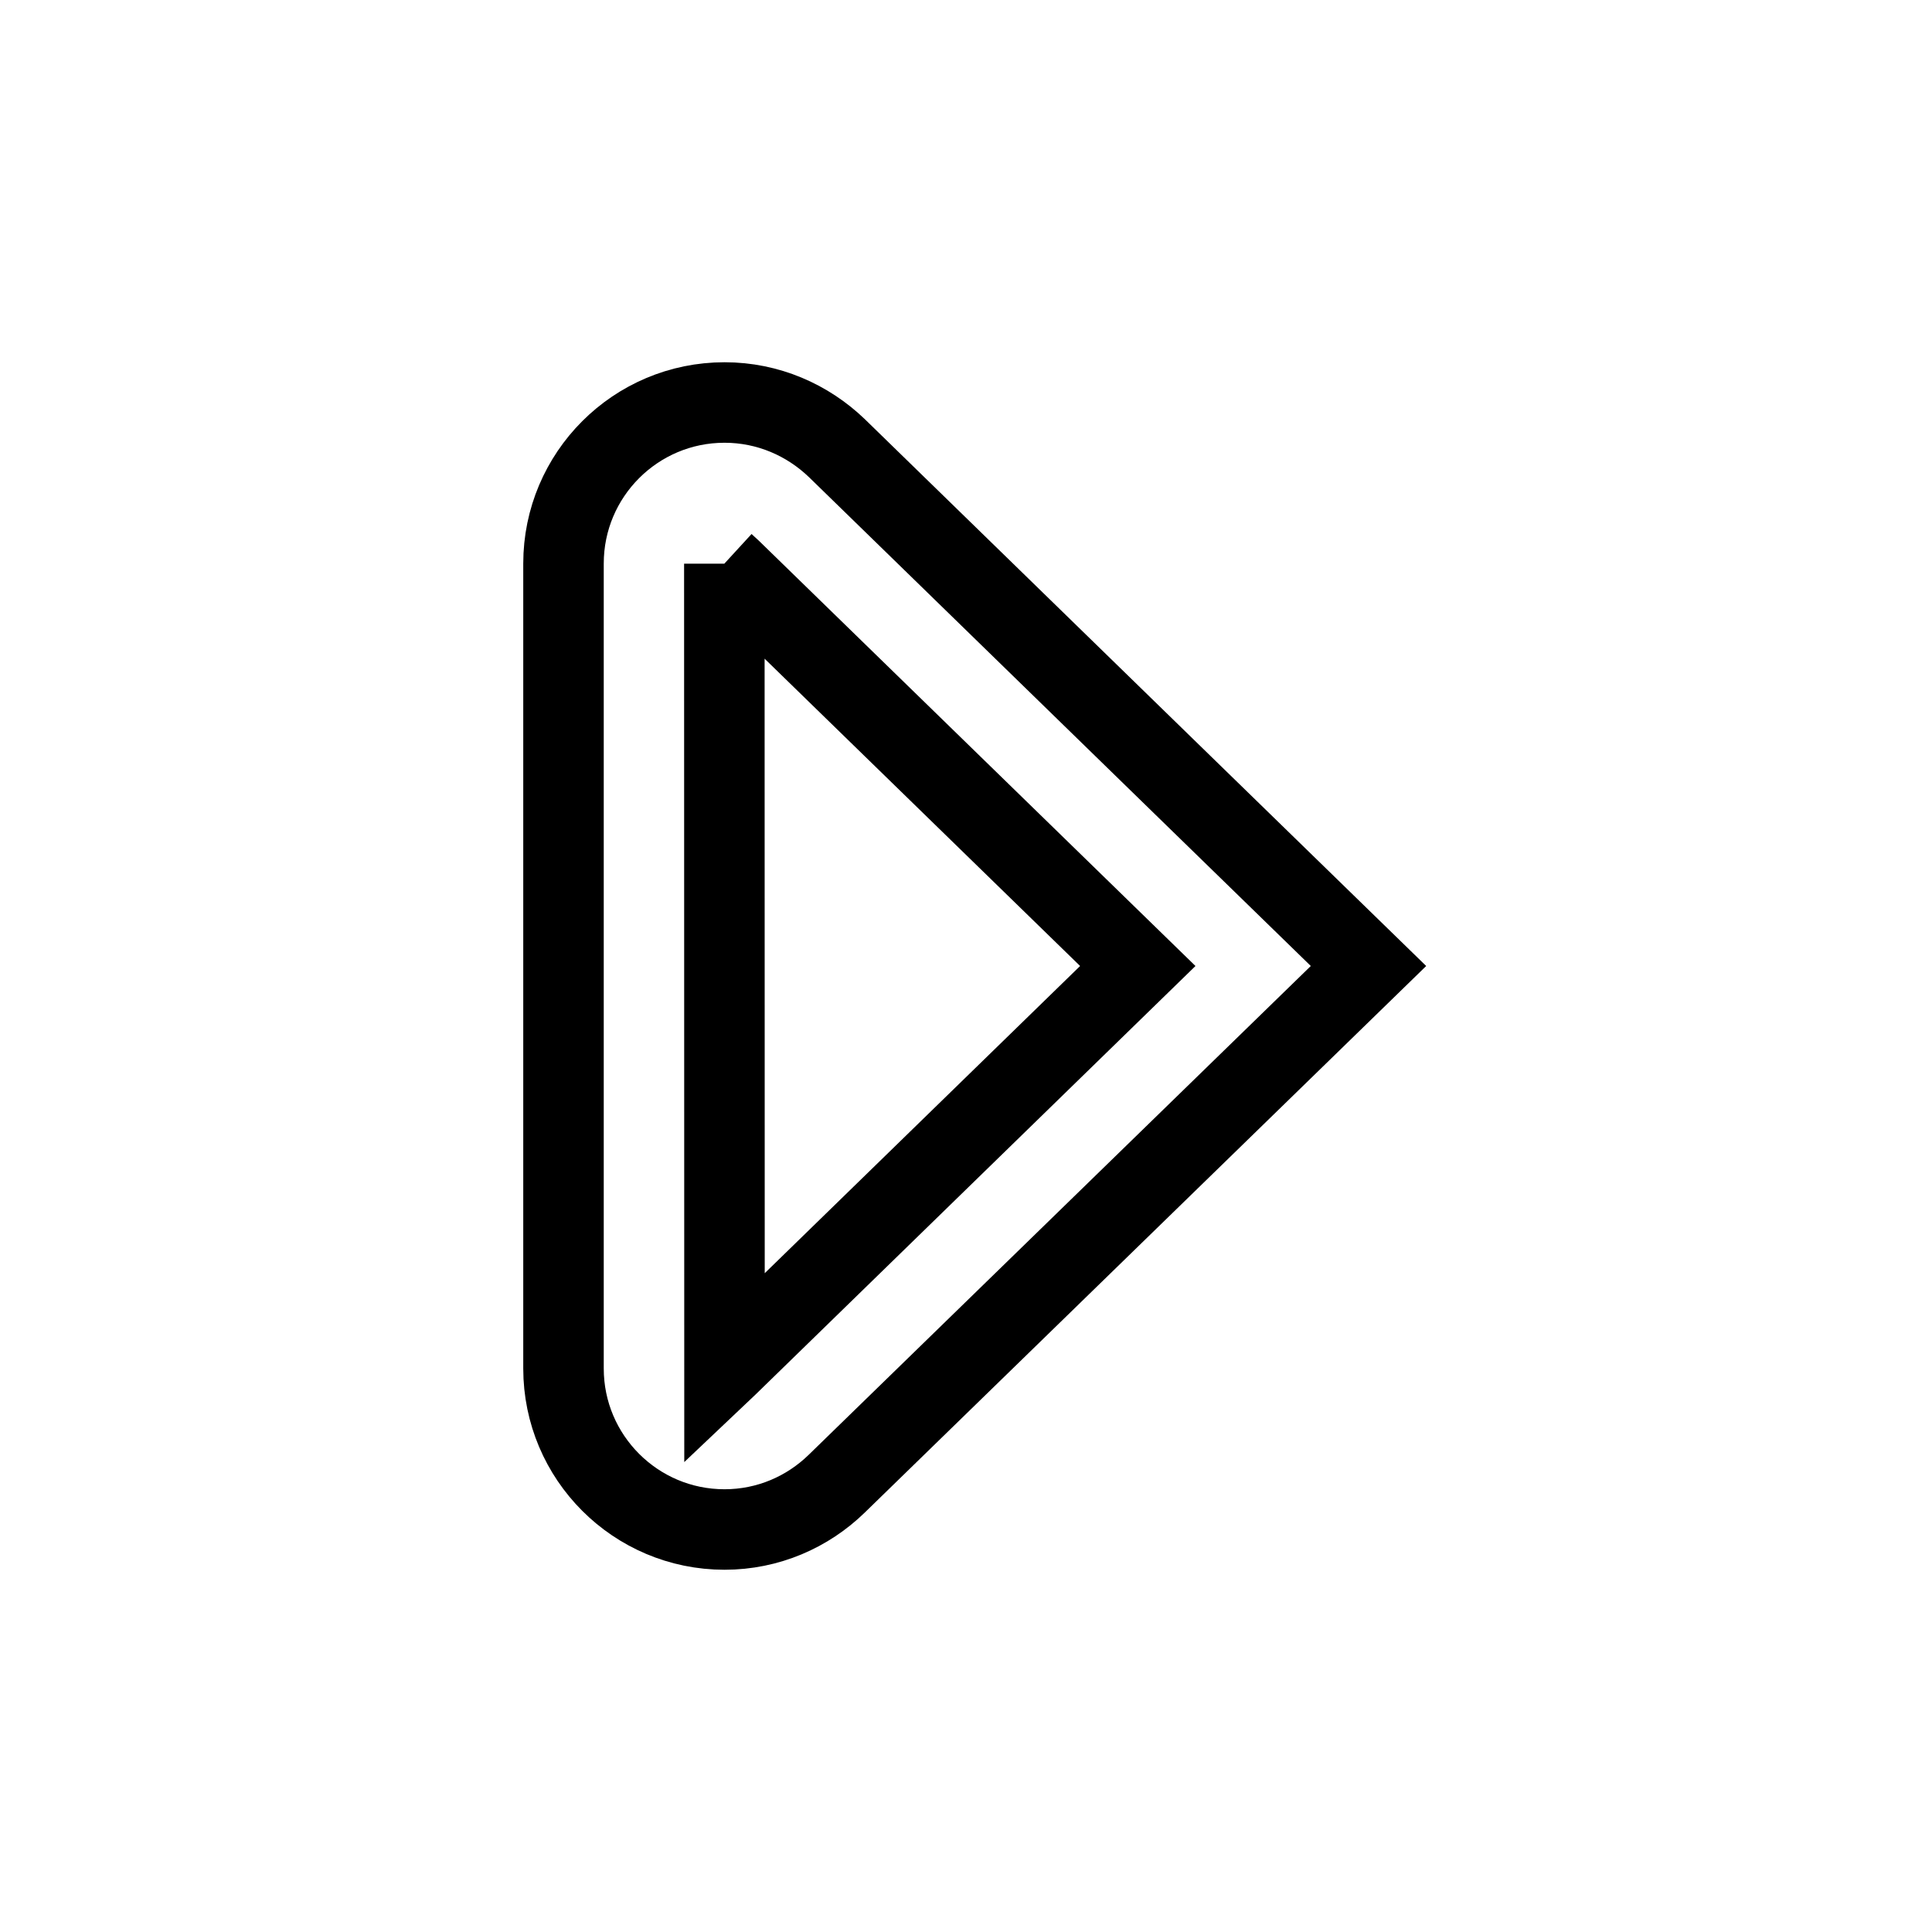
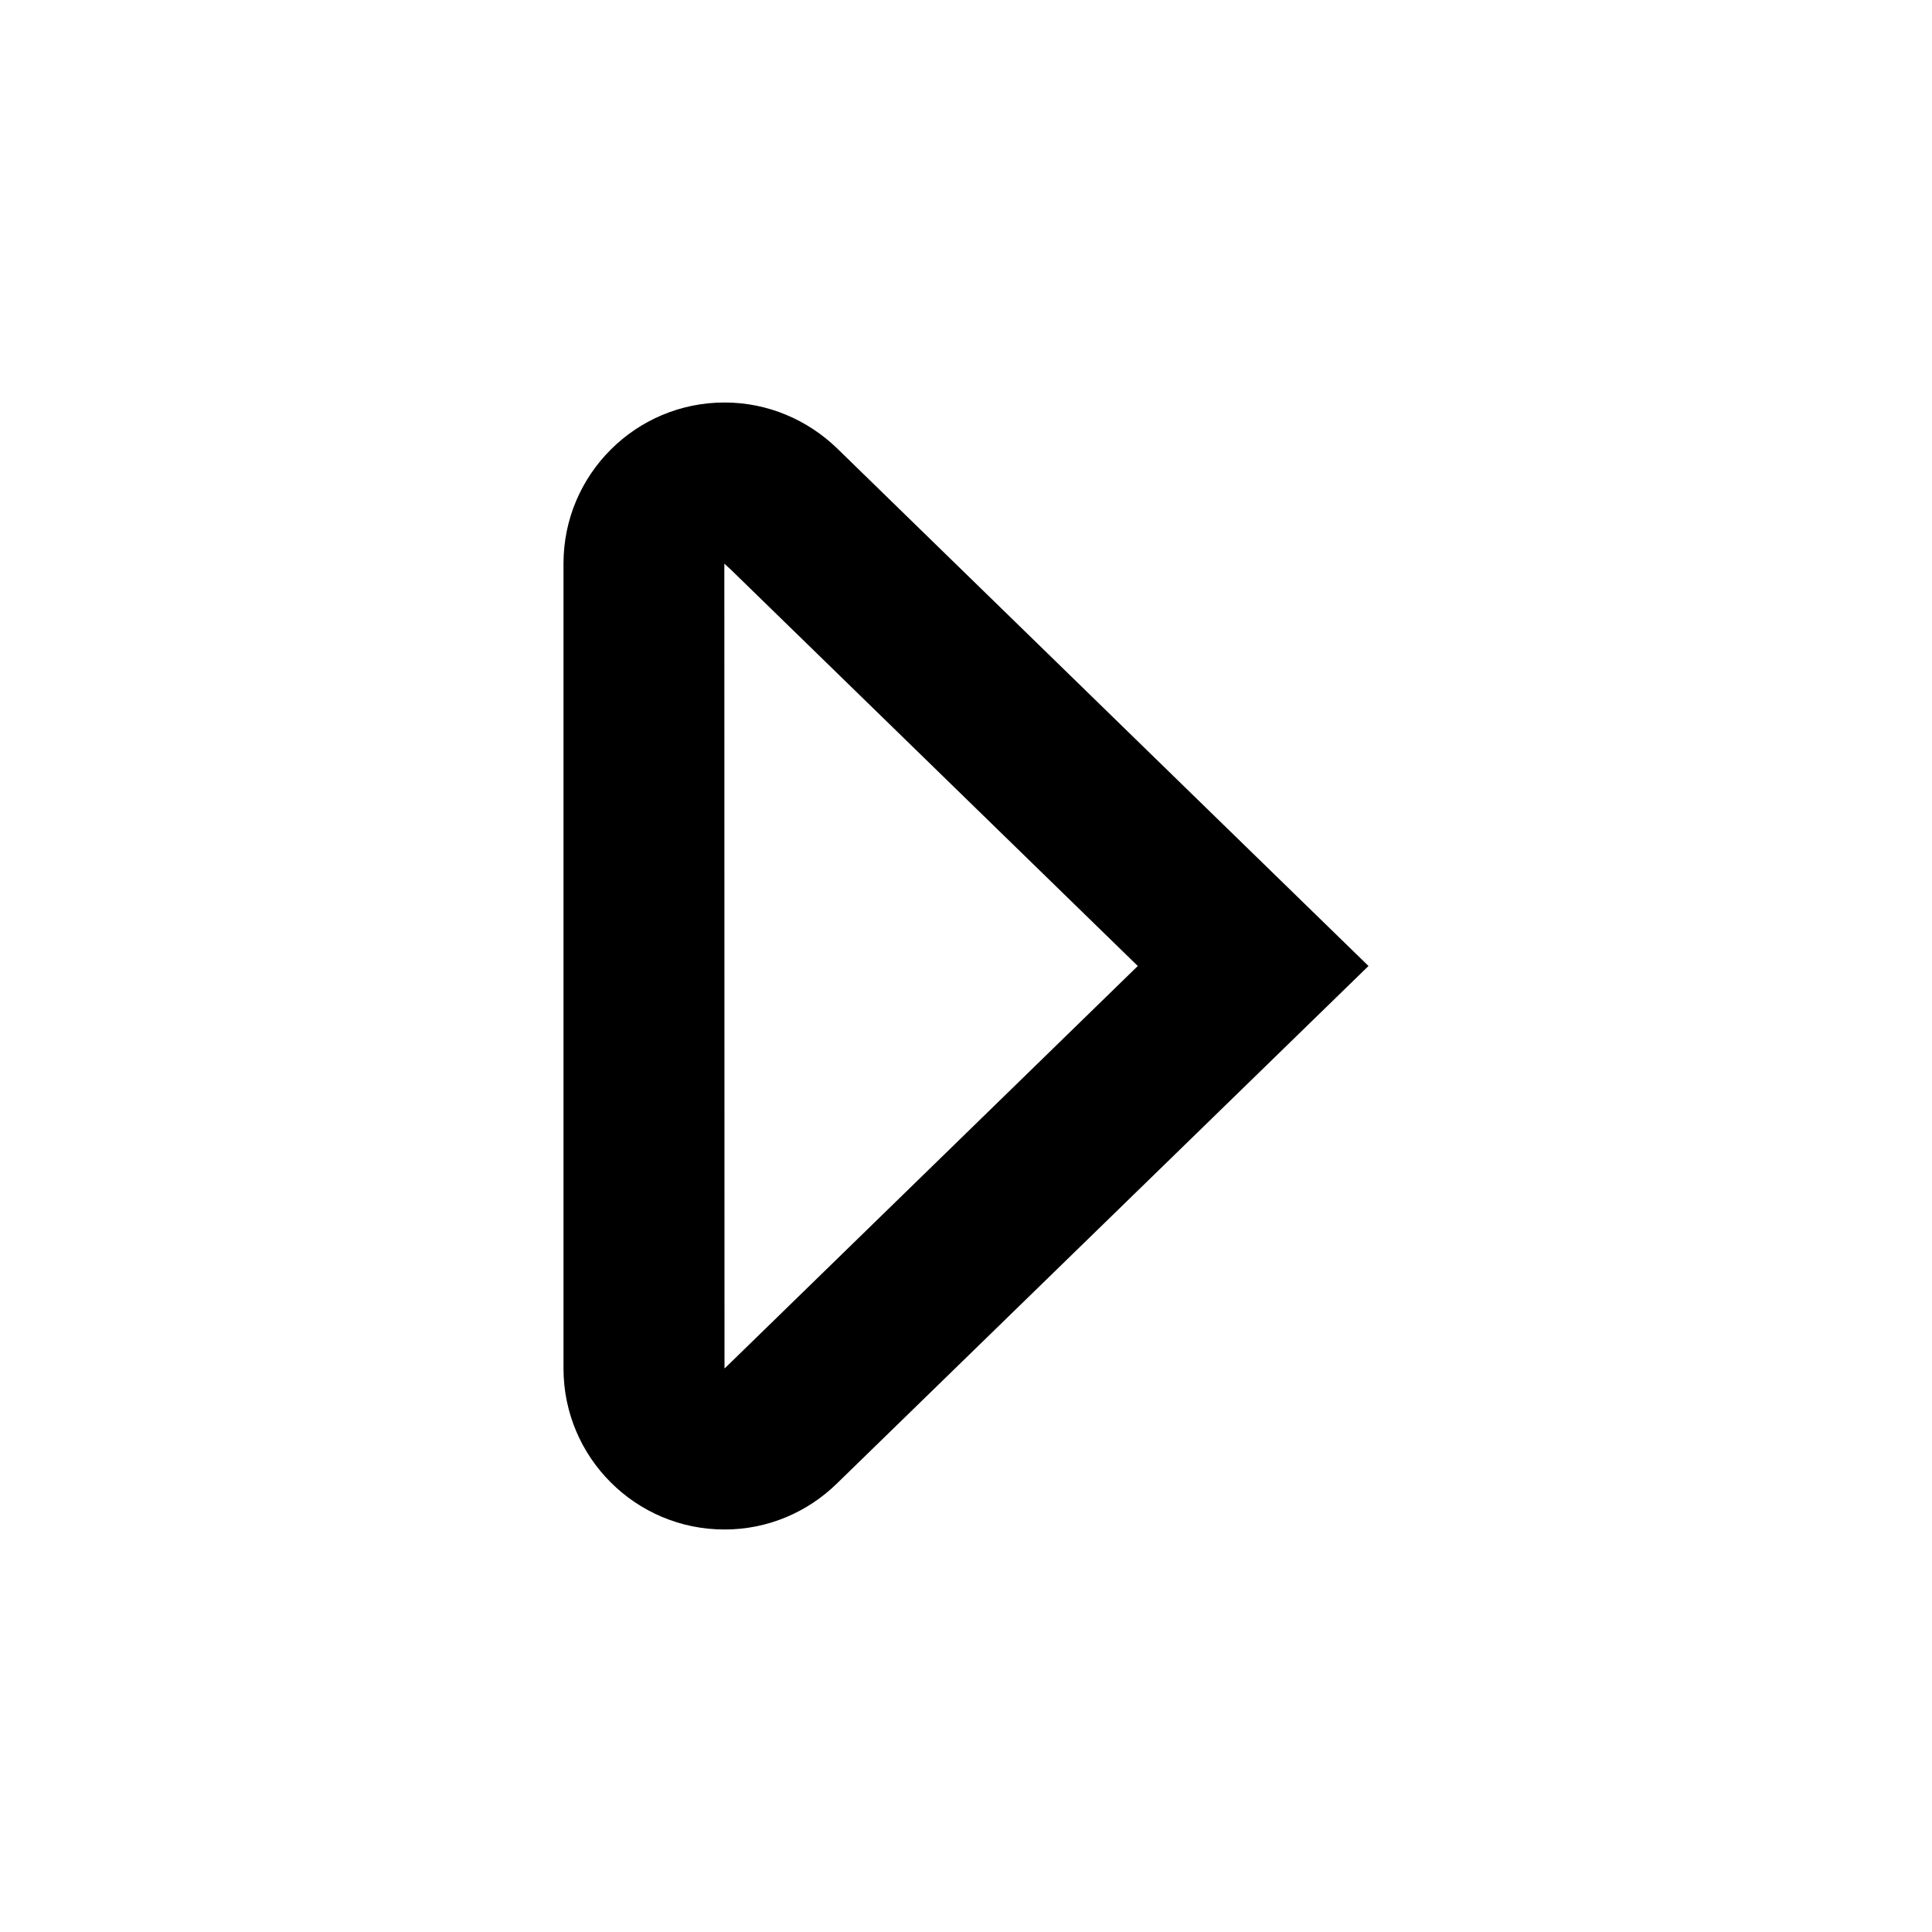
- <svg xmlns="http://www.w3.org/2000/svg" version="1.2" baseProfile="tiny" viewBox="0 0 24 24" fill="none" stroke="currentColor">
+ <svg xmlns="http://www.w3.org/2000/svg" version="1.2" baseProfile="tiny" viewBox="0 0 24 24" fill="currentColor">
  <path d="M8.998 7.002l.085.078 5.051 4.92-5.096 4.964-.038.036-.002-9.998m.002-2.002c-1.104 0-2 .896-2 2v10c0 1.104.896 2 2 2 .543 0 1.033-.218 1.393-.568 2.644-2.573 6.607-6.432 6.607-6.432s-3.963-3.859-6.604-6.433c-.363-.349-.853-.567-1.396-.567z" />
</svg>
